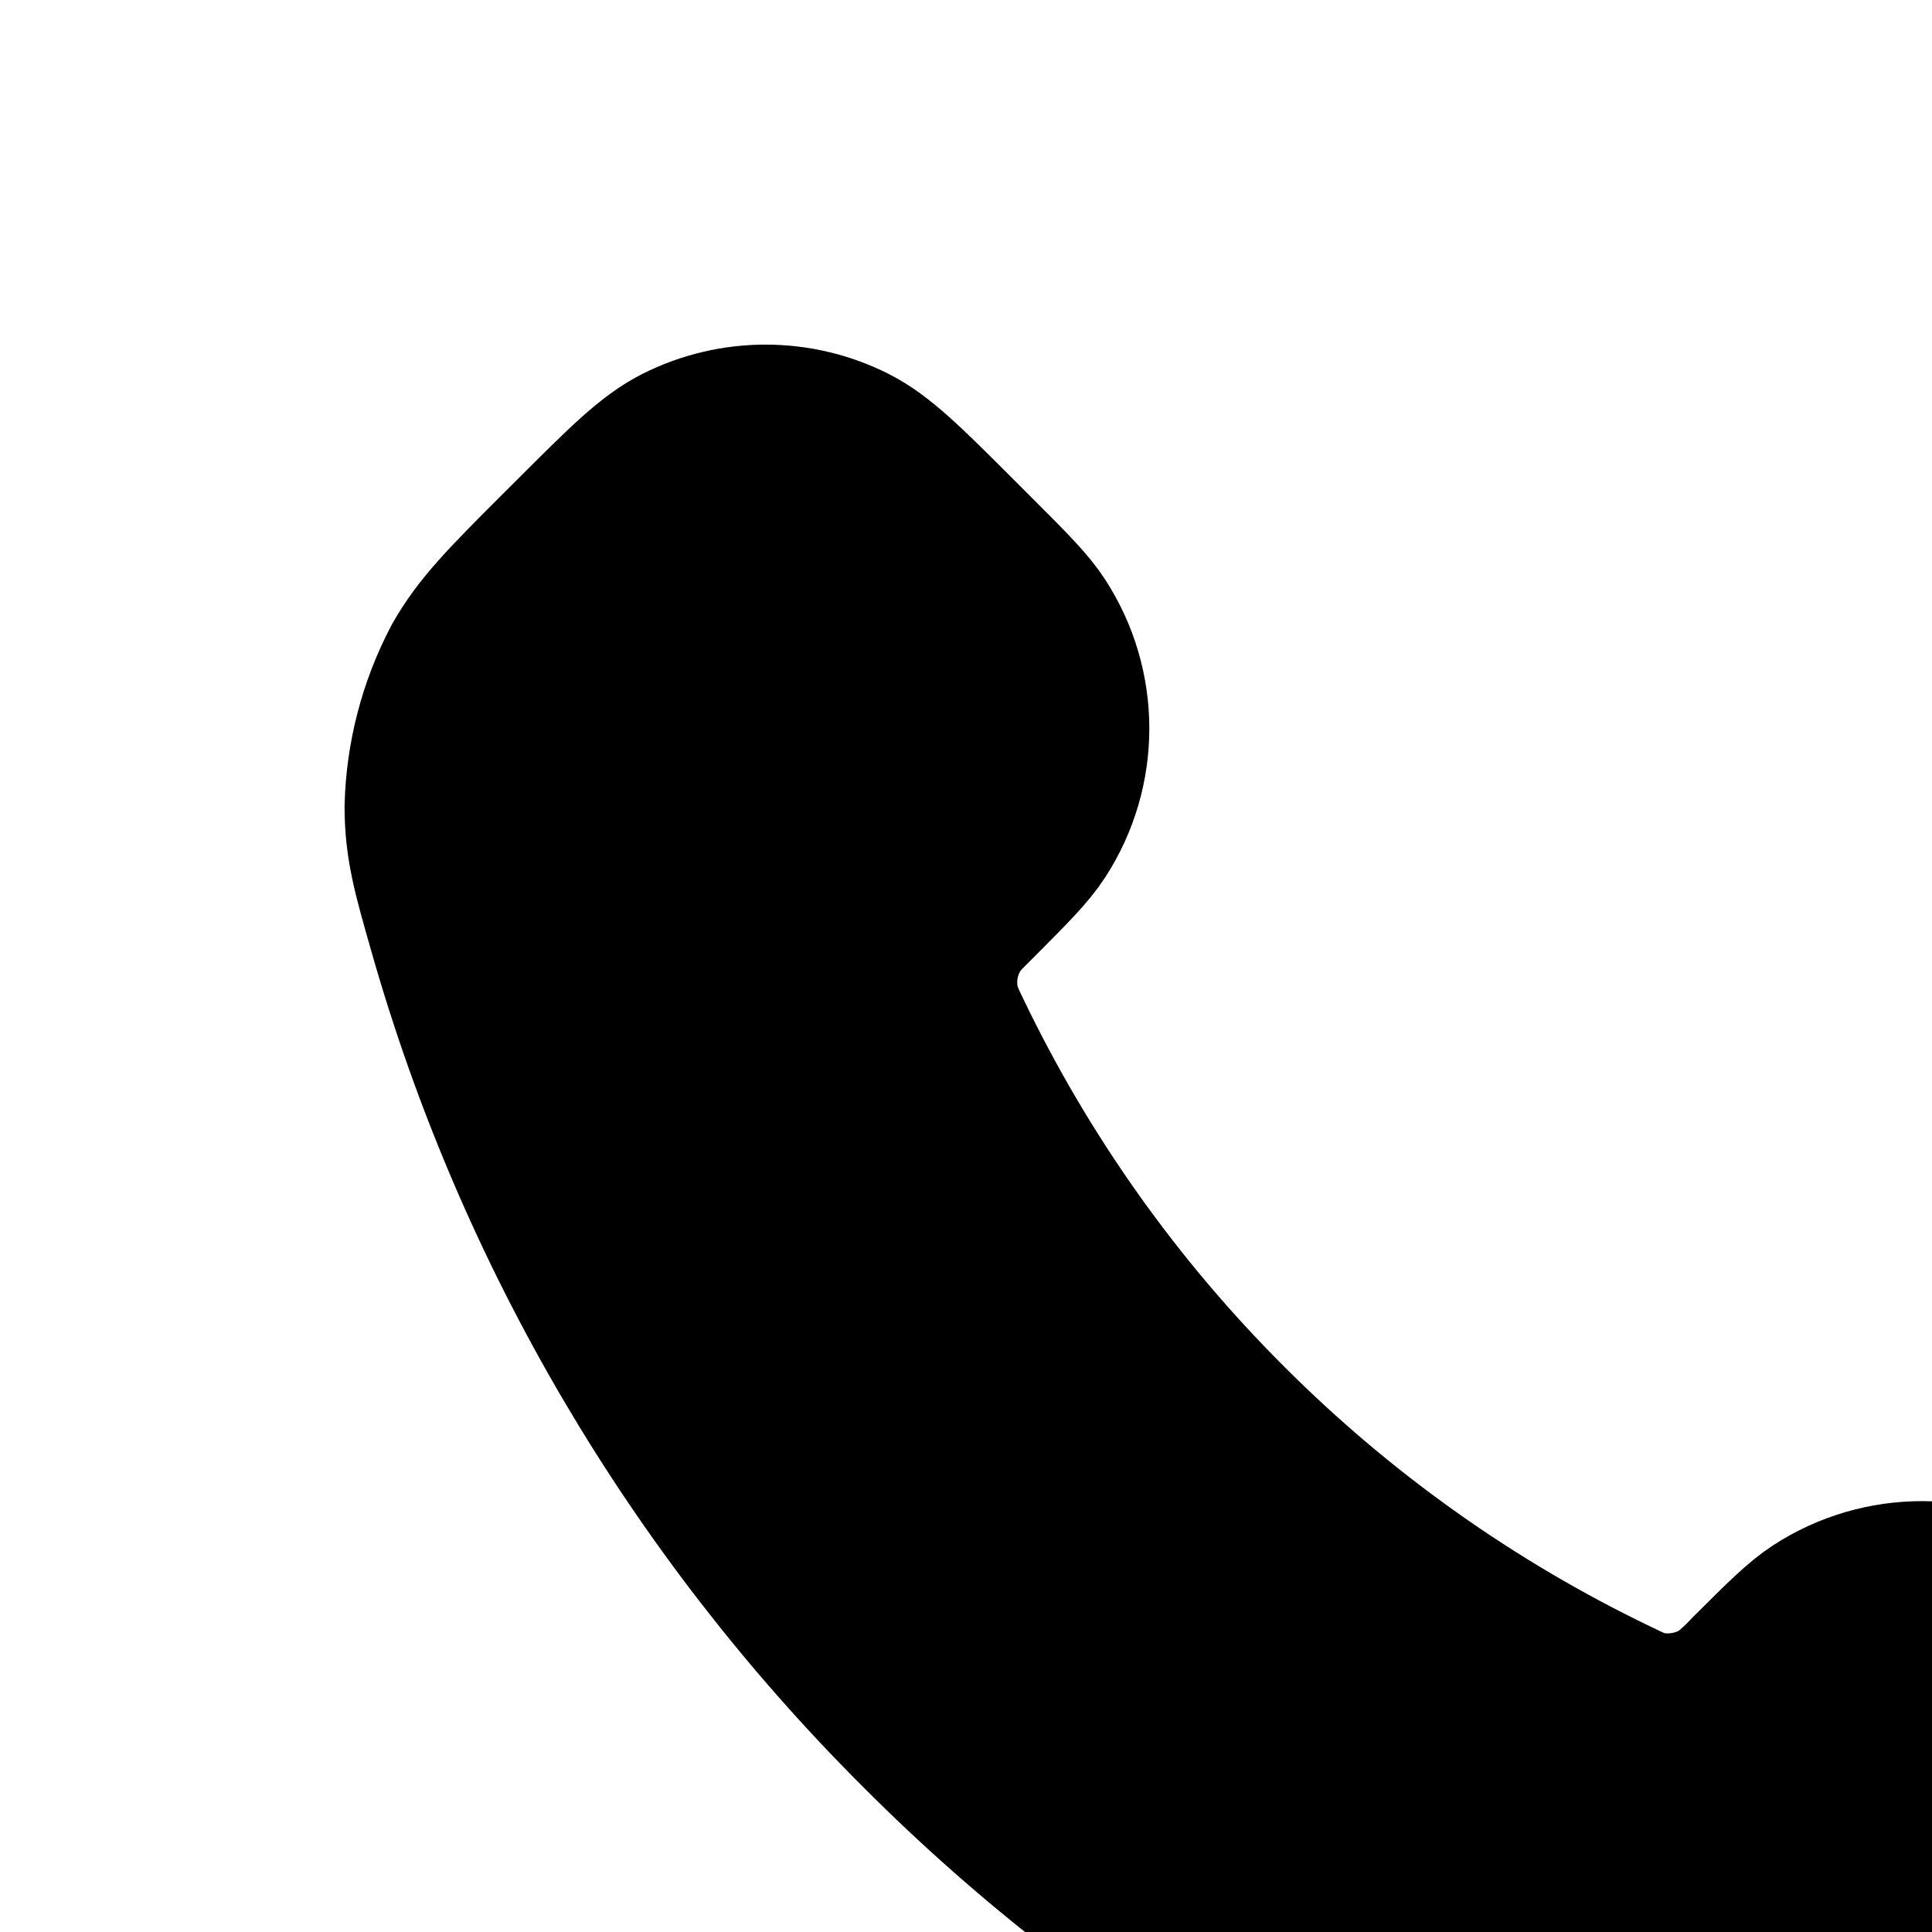
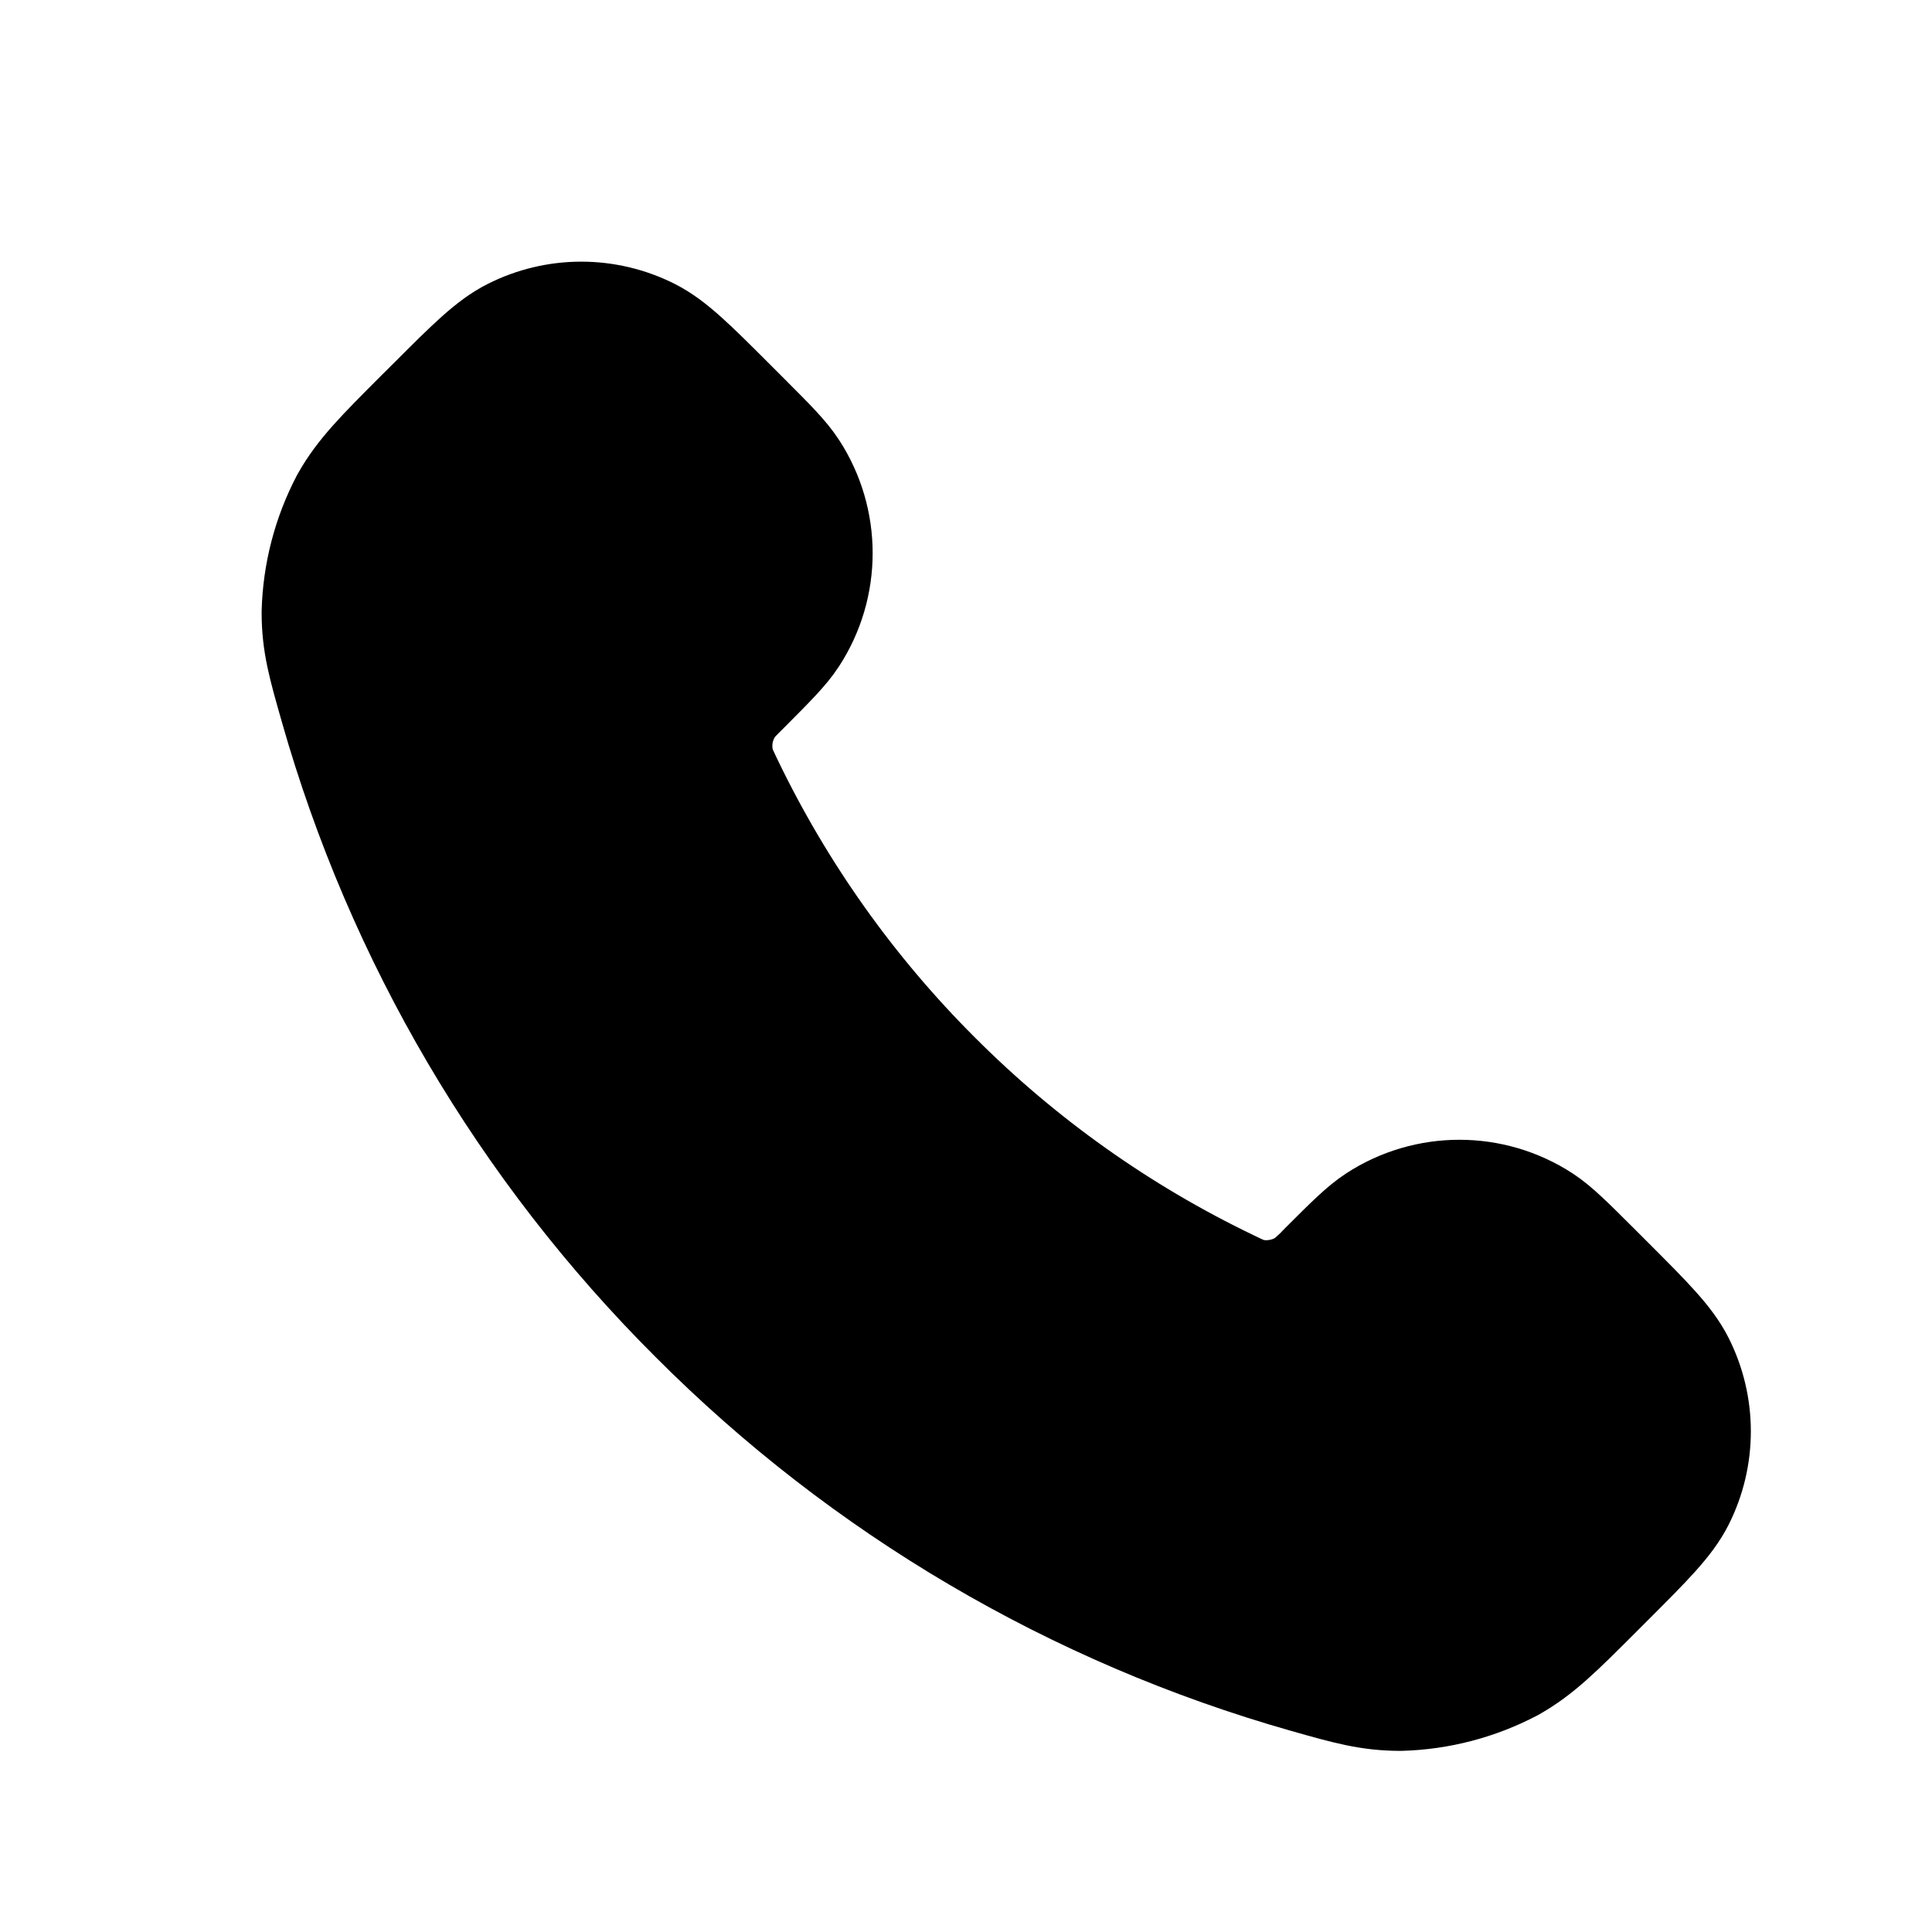
- <svg xmlns="http://www.w3.org/2000/svg" fill="none">
+ <svg xmlns="http://www.w3.org/2000/svg" fill="none" viewBox="0 0 24 24">
  <path d="M8.98 9.755a13.342 13.342 0 0 0 2.601 3.664 13.341 13.341 0 0 0 3.664 2.6c.114.055.17.083.243.104.256.075.57.02.788-.135a1.84 1.84 0 0 0 .217-.2c.32-.32.48-.479.64-.584a1.827 1.827 0 0 1 1.992 0c.16.105.32.265.64.584l.178.178c.486.486.728.729.86.99a1.827 1.827 0 0 1 0 1.649c-.132.26-.374.503-.86.989l-.144.144c-.484.484-.726.726-1.055.91a3.086 3.086 0 0 1-1.35.352c-.378-.001-.636-.074-1.151-.22a17.396 17.396 0 0 1-7.57-4.454 17.395 17.395 0 0 1-4.452-7.569C4.074 8.242 4 7.984 4 7.607a3.085 3.085 0 0 1 .351-1.351c.185-.33.427-.571.91-1.055l.145-.144c.486-.486.728-.728.99-.86a1.827 1.827 0 0 1 1.649 0c.26.132.503.374.989.86l.178.178c.32.32.479.48.583.64a1.827 1.827 0 0 1 0 1.992c-.104.16-.264.32-.583.64-.105.104-.157.156-.2.218a.956.956 0 0 0-.135.787c.021.072.049.13.103.243z" fill="currentColor" stroke="currentColor" stroke-width="1.5" stroke-linecap="round" stroke-linejoin="round" />
</svg>
